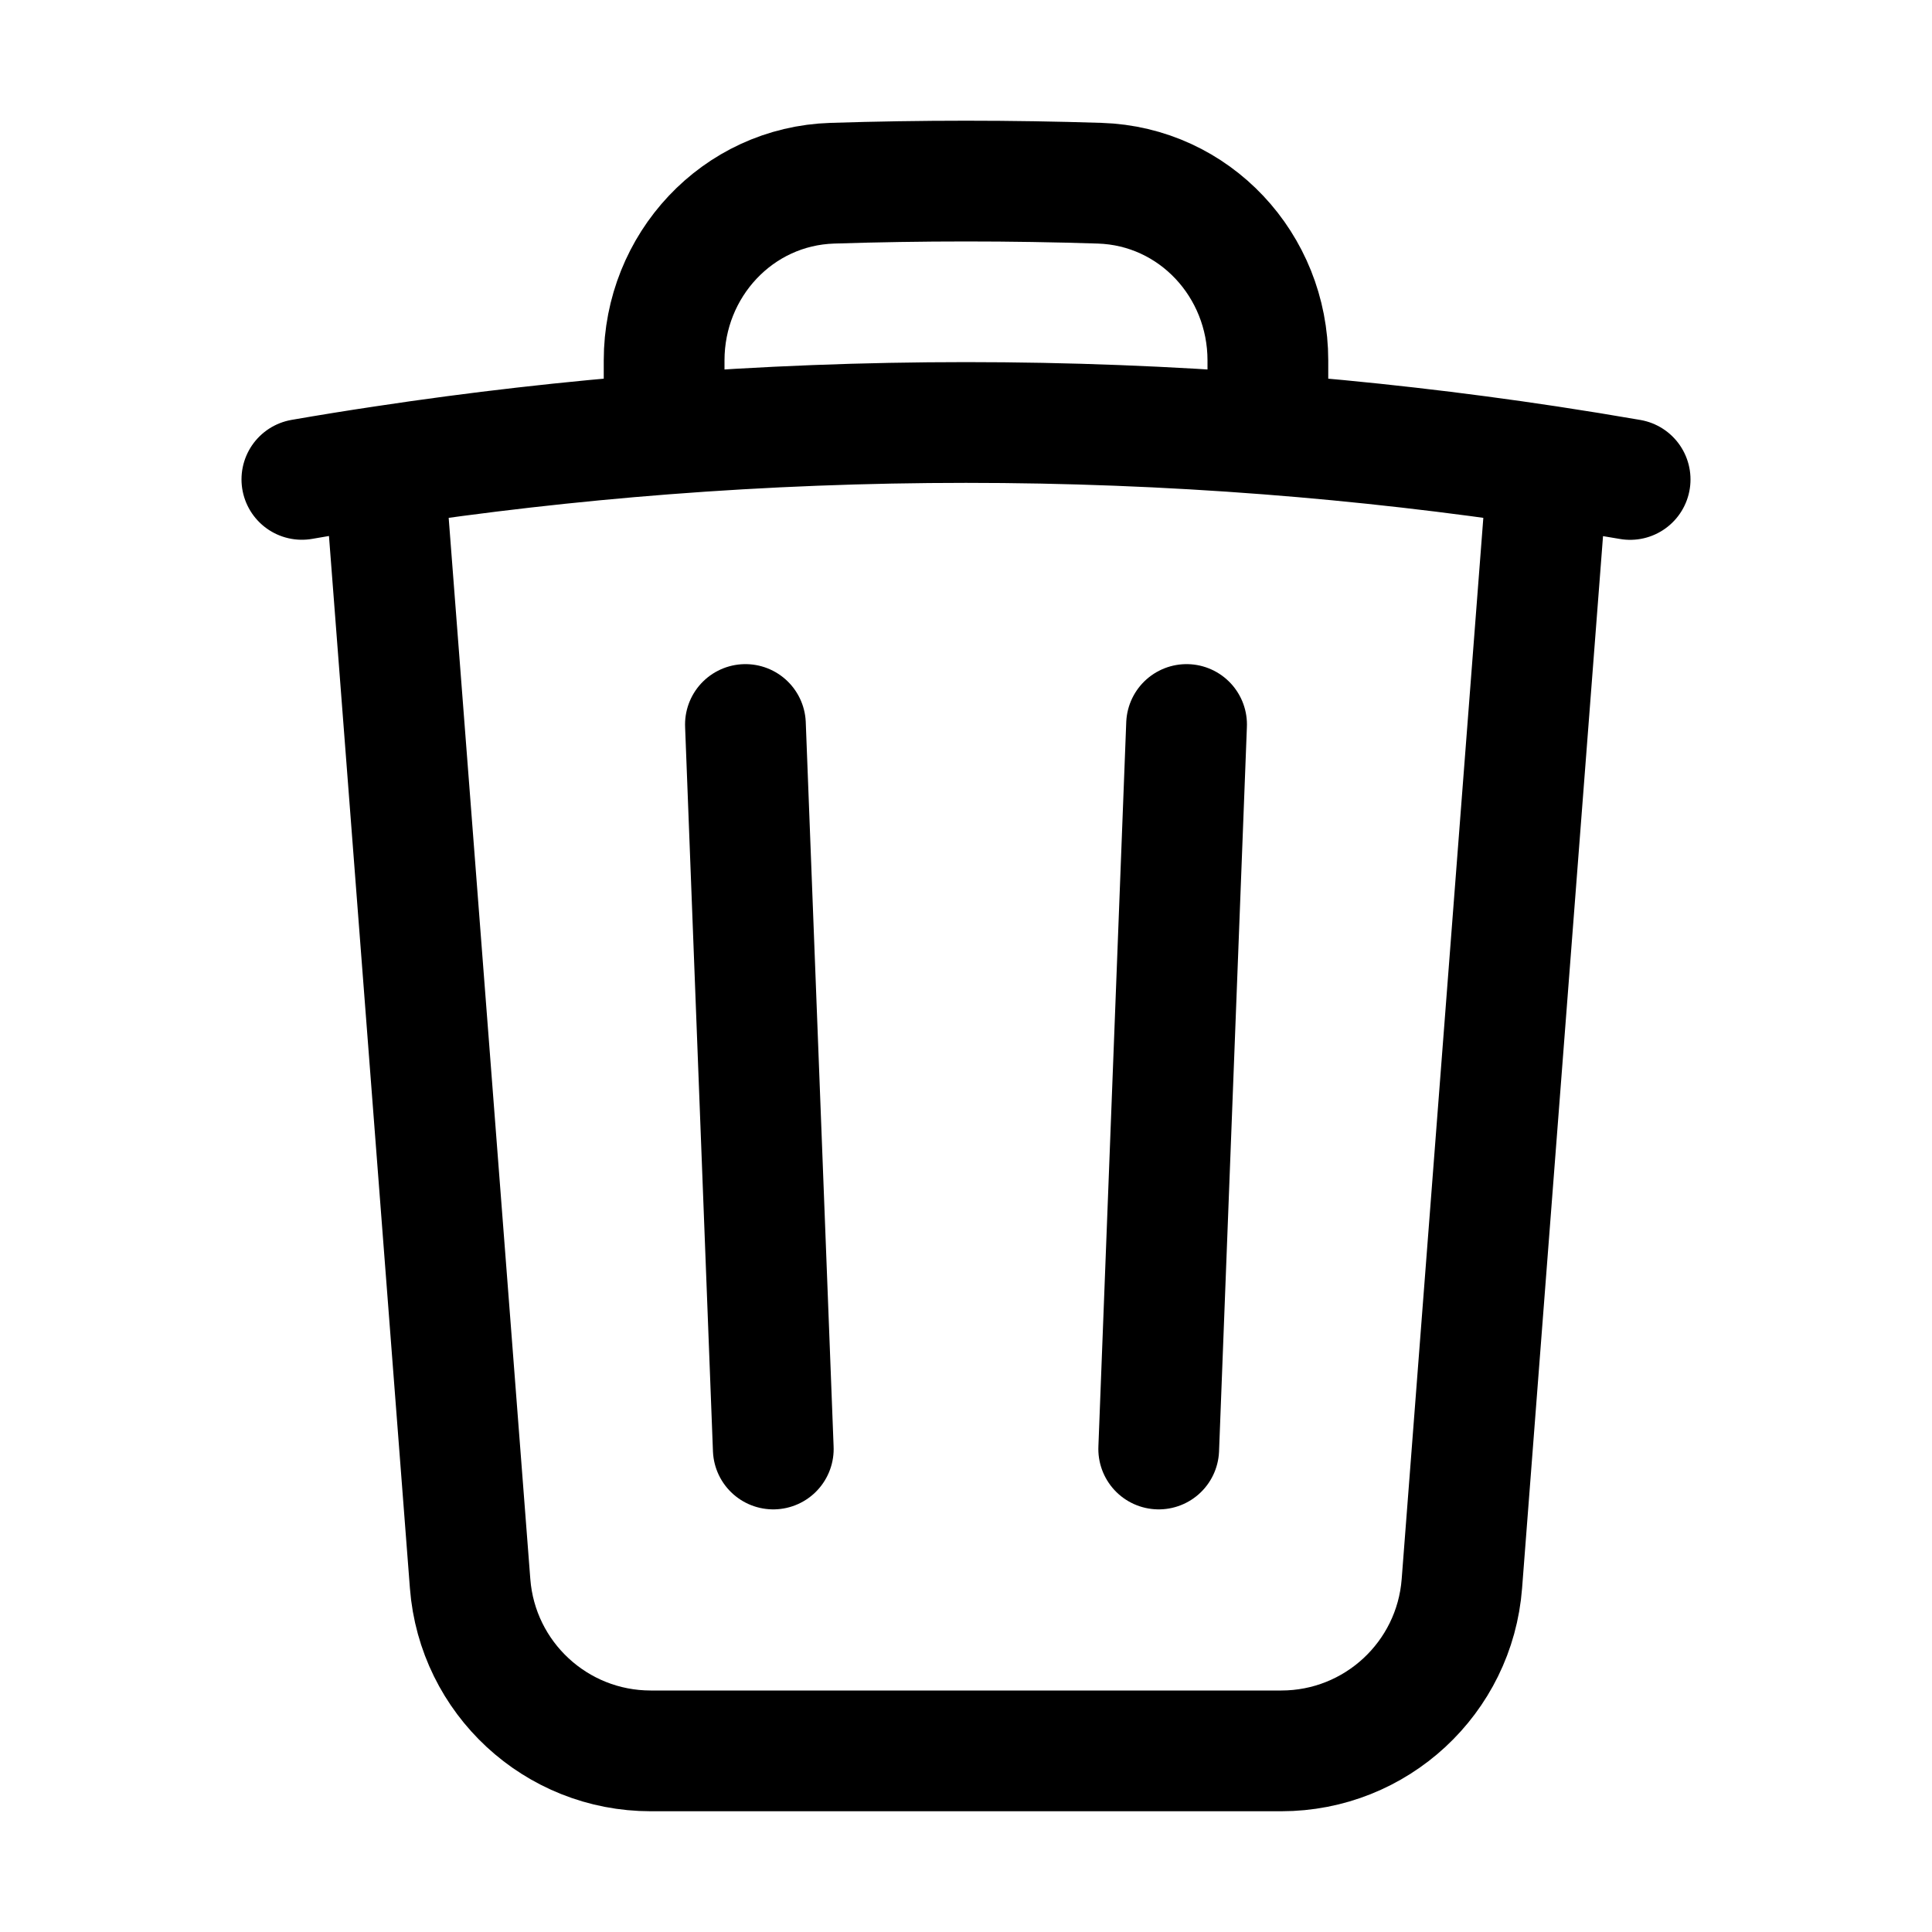
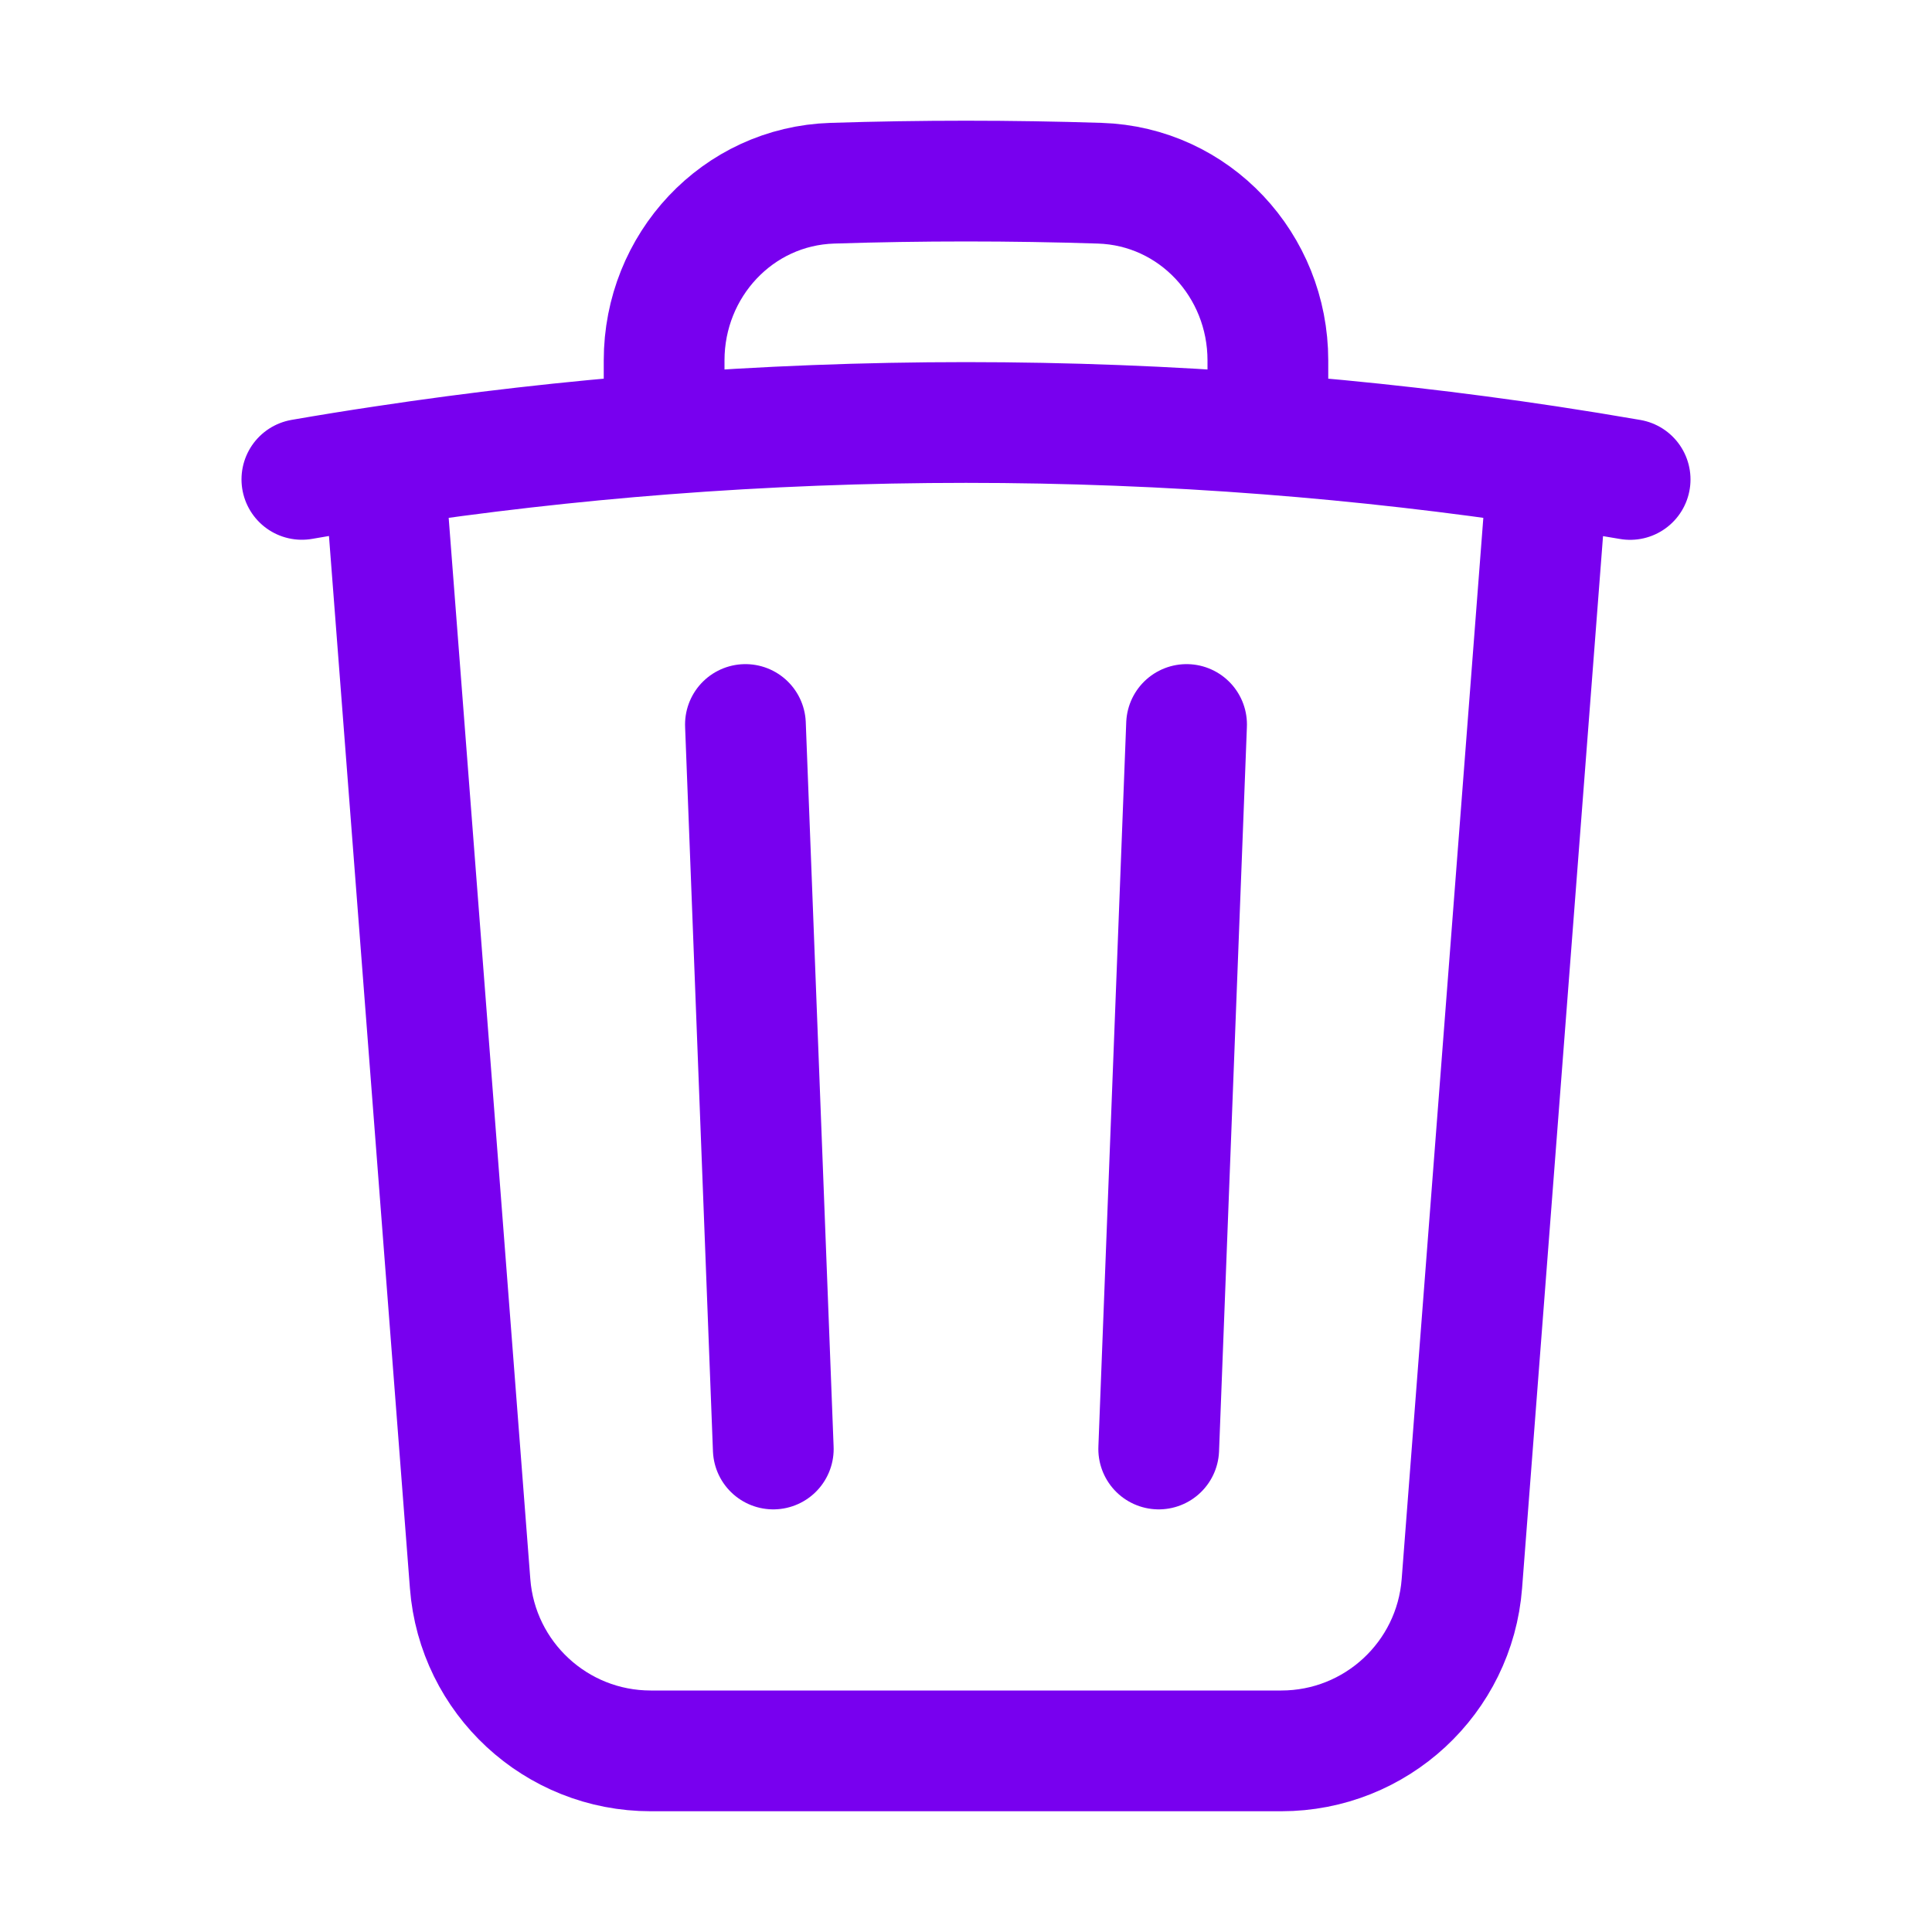
- <svg xmlns="http://www.w3.org/2000/svg" fill="none" viewBox="0 0 24 24" stroke-width="1.5" stroke="currentColor" class="w-6 h-6">
+ <svg xmlns="http://www.w3.org/2000/svg" fill="none" viewBox="0 0 24 24" stroke-width="1.5" stroke="#7800ef" class="w-6 h-6">
  <path stroke-linecap="round" stroke-linejoin="round" d="M14.74 9l-.346 9m-4.788 0L9.26 9m9.968-3.21c.342.052.682.107 1.022.166m-1.022-.165L18.16 19.673a2.25 2.25 0 01-2.244 2.077H8.084a2.25 2.25 0 01-2.244-2.077L4.772 5.79m14.456 0a48.108 48.108 0 00-3.478-.397m-12 .562c.34-.059.68-.114 1.022-.165m0 0a48.11 48.11 0 013.478-.397m7.5 0v-.916c0-1.18-.91-2.164-2.09-2.201a51.964 51.964 0 00-3.32 0c-1.18.037-2.09 1.022-2.09 2.201v.916m7.5 0a48.667 48.667 0 00-7.5 0" />
</svg>
